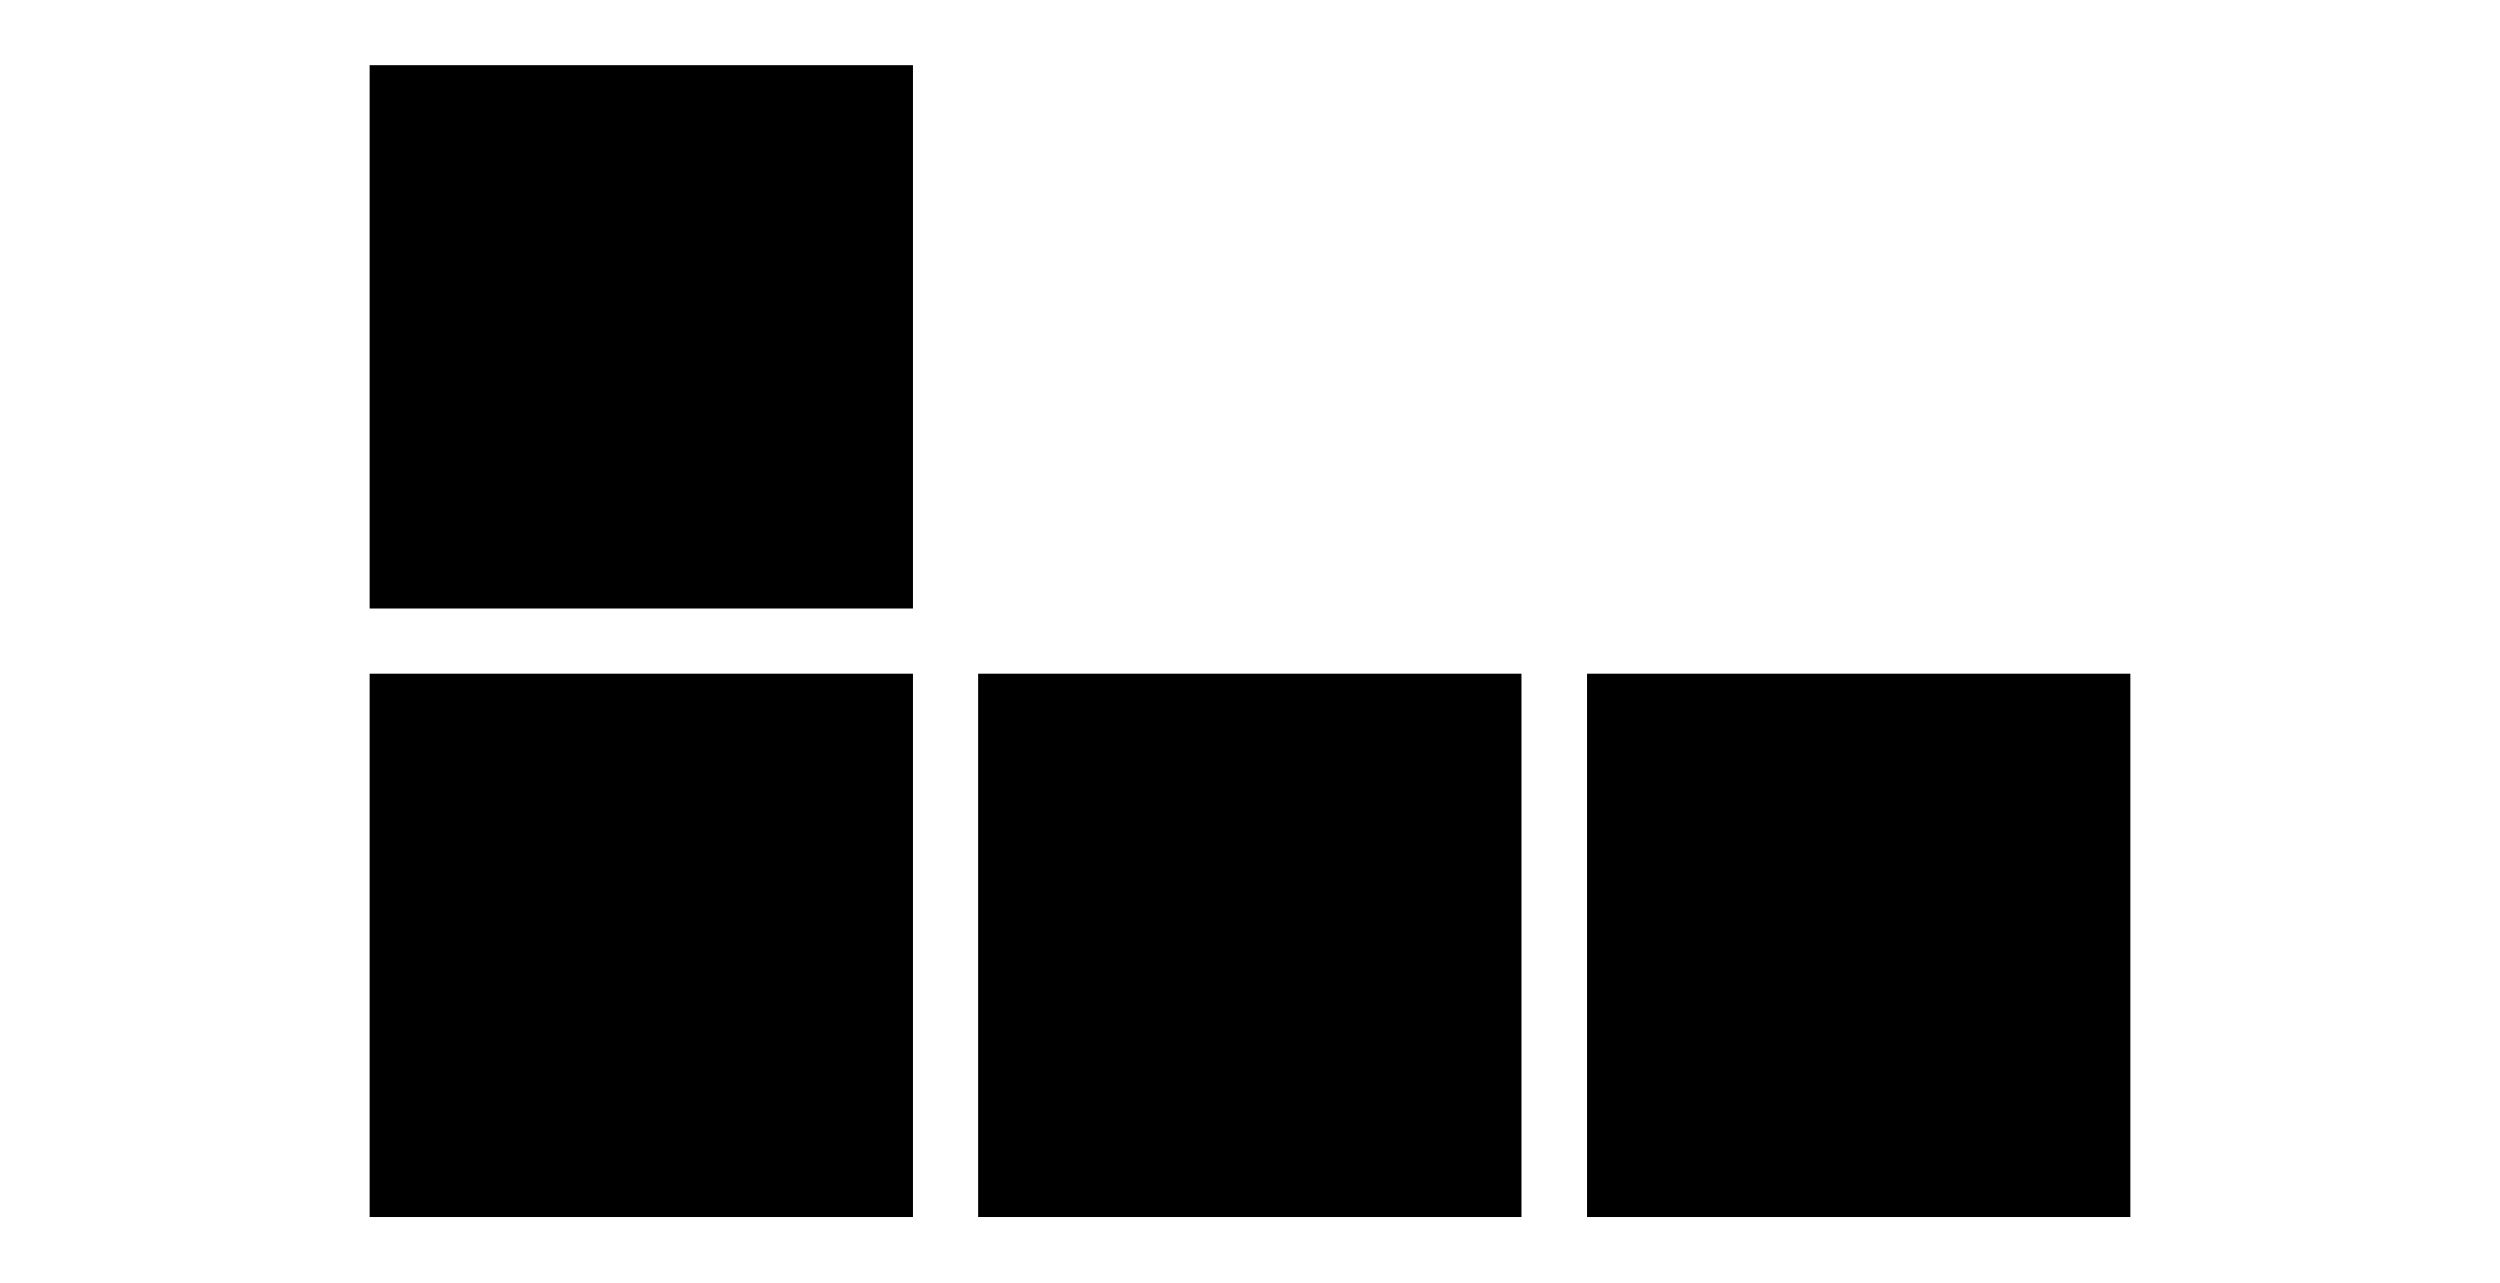
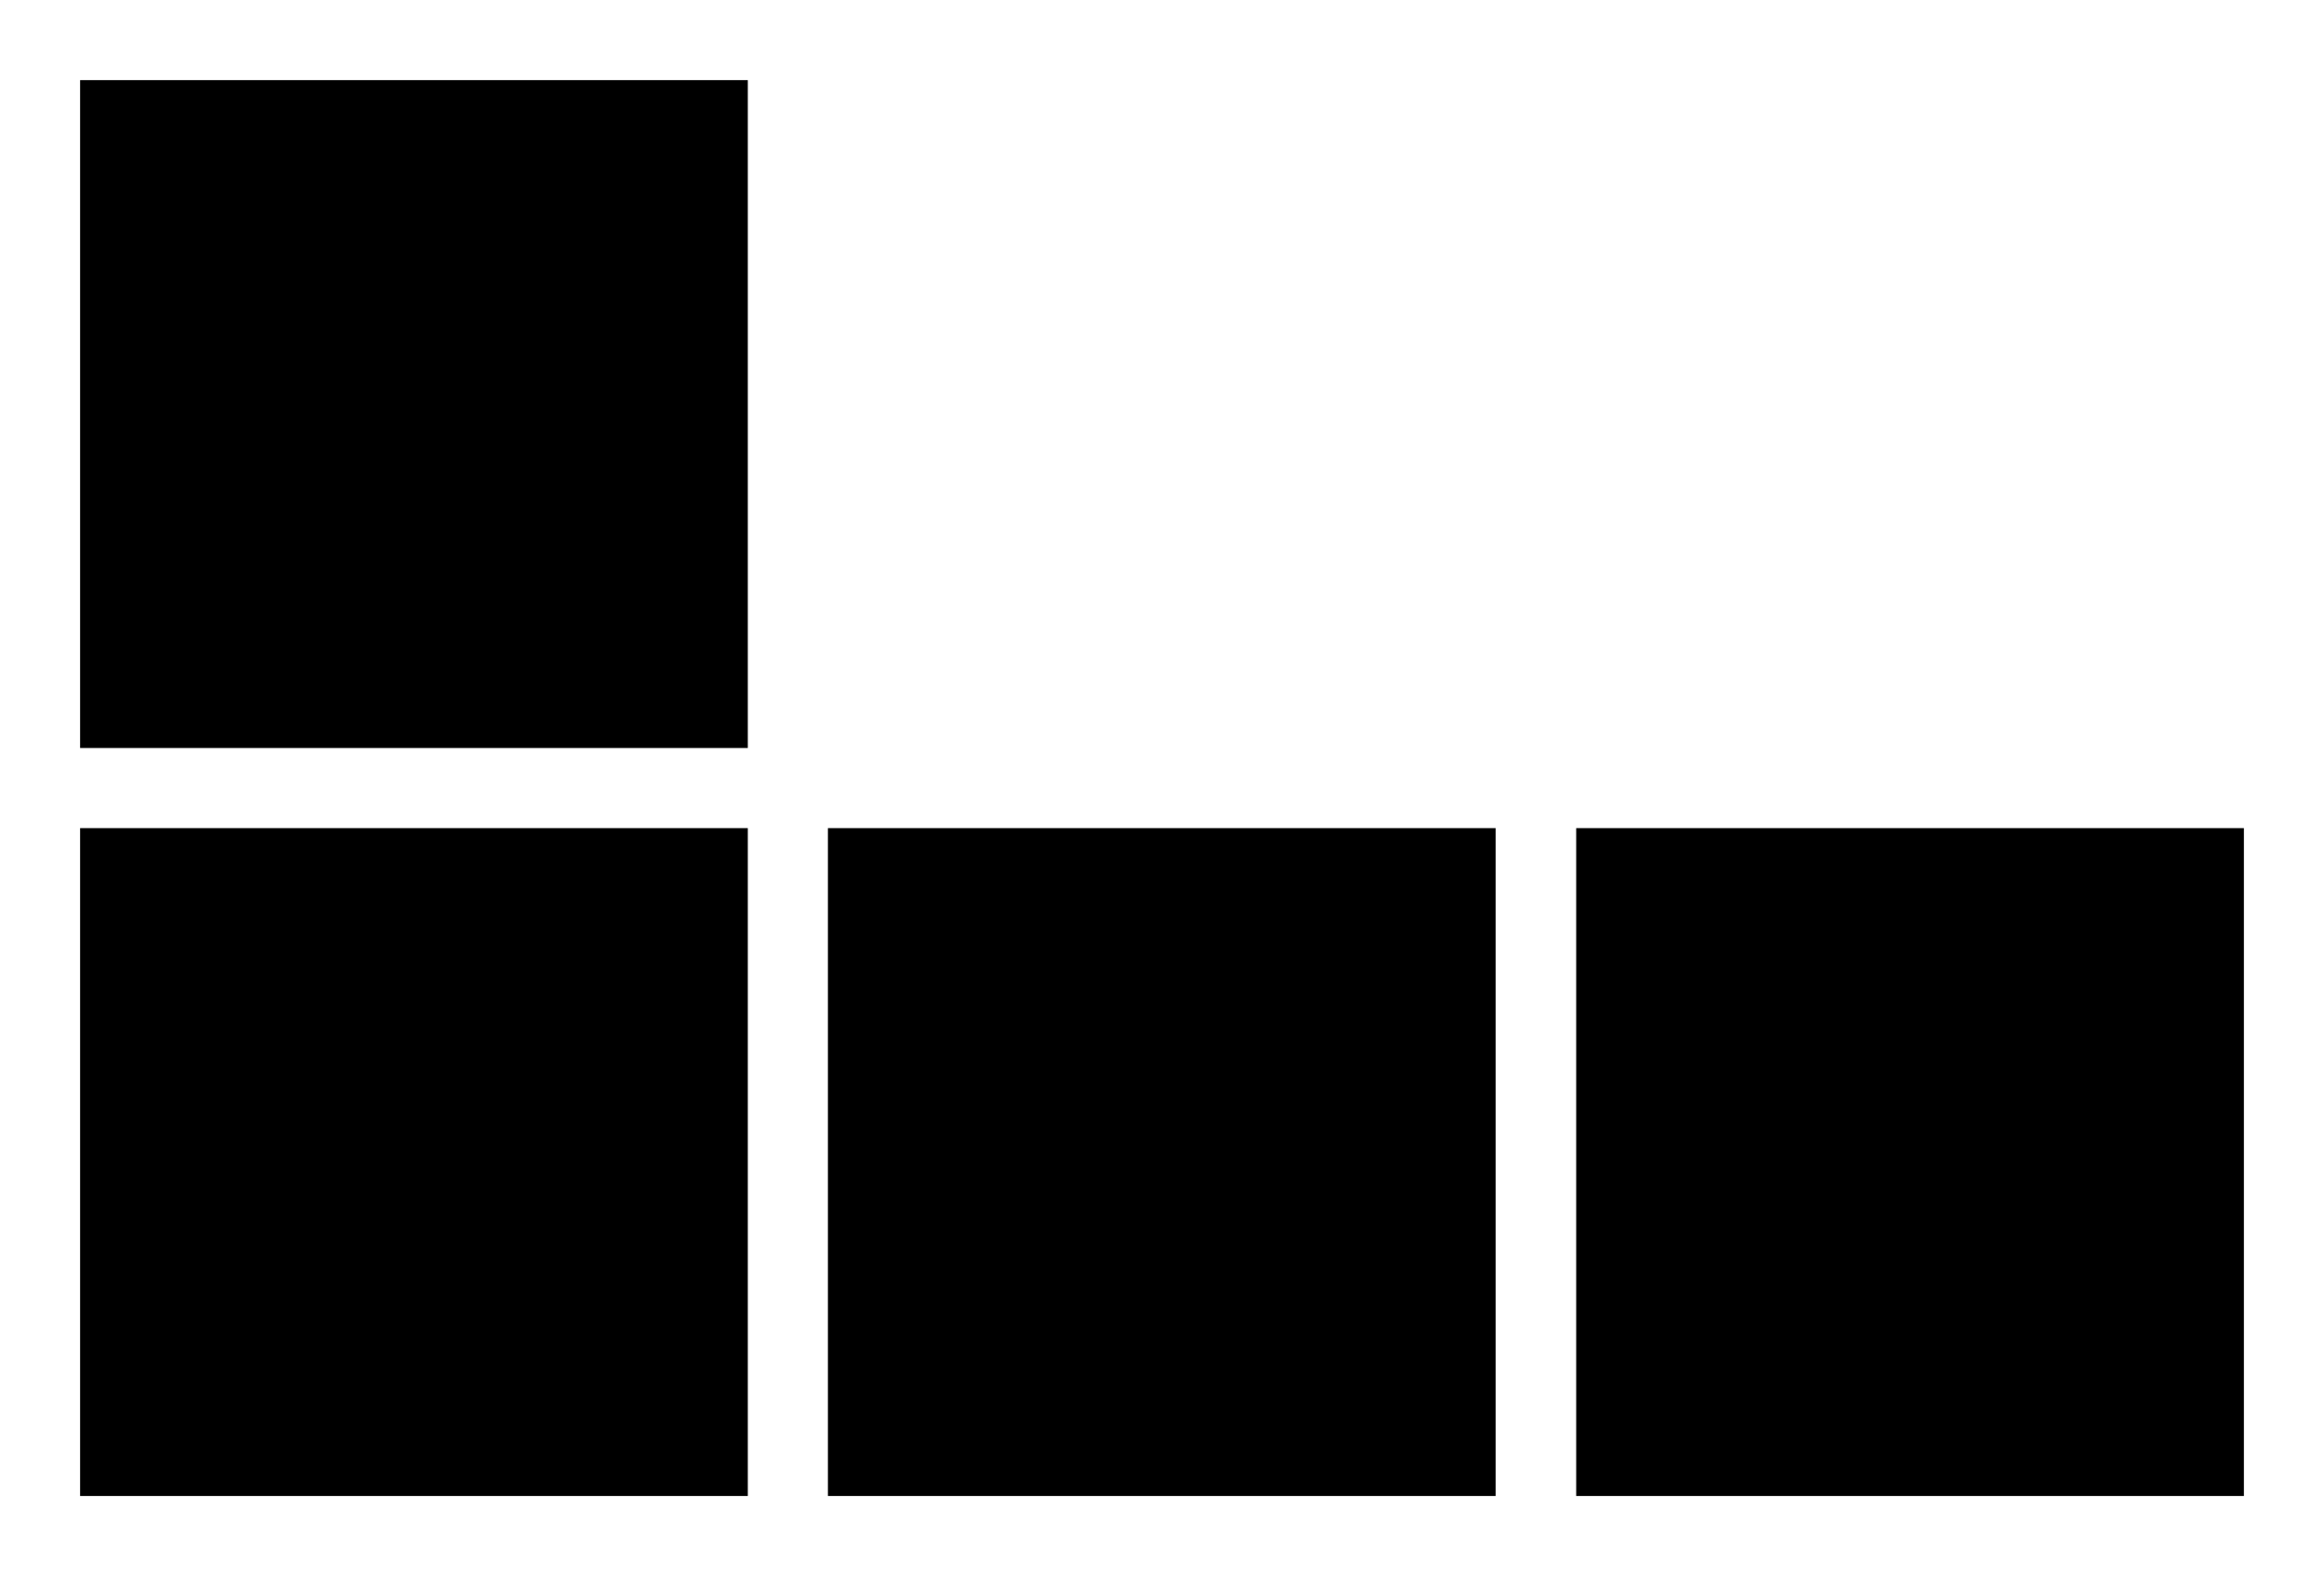
- <svg xmlns="http://www.w3.org/2000/svg" id="Layer_1" data-name="Layer 1" viewBox="0 0 65.2 33.45">
-   <rect x="9.64" y="1.7" width="14.17" height="14.17" />
-   <rect x="9.64" y="17.57" width="14.17" height="14.17" />
-   <rect x="25.51" y="17.57" width="14.17" height="14.17" />
-   <rect x="41.39" y="17.57" width="14.17" height="14.17" />
+ <svg xmlns="http://www.w3.org/2000/svg" id="Layer_1" data-name="Layer 1" viewBox="0 0 49.32 33.45">
+   <rect x="1.7" y="1.7" width="14.17" height="14.17" />
+   <rect x="1.7" y="17.57" width="14.17" height="14.17" />
+   <rect x="17.57" y="17.57" width="14.17" height="14.17" />
+   <rect x="33.45" y="17.57" width="14.17" height="14.17" />
</svg>
